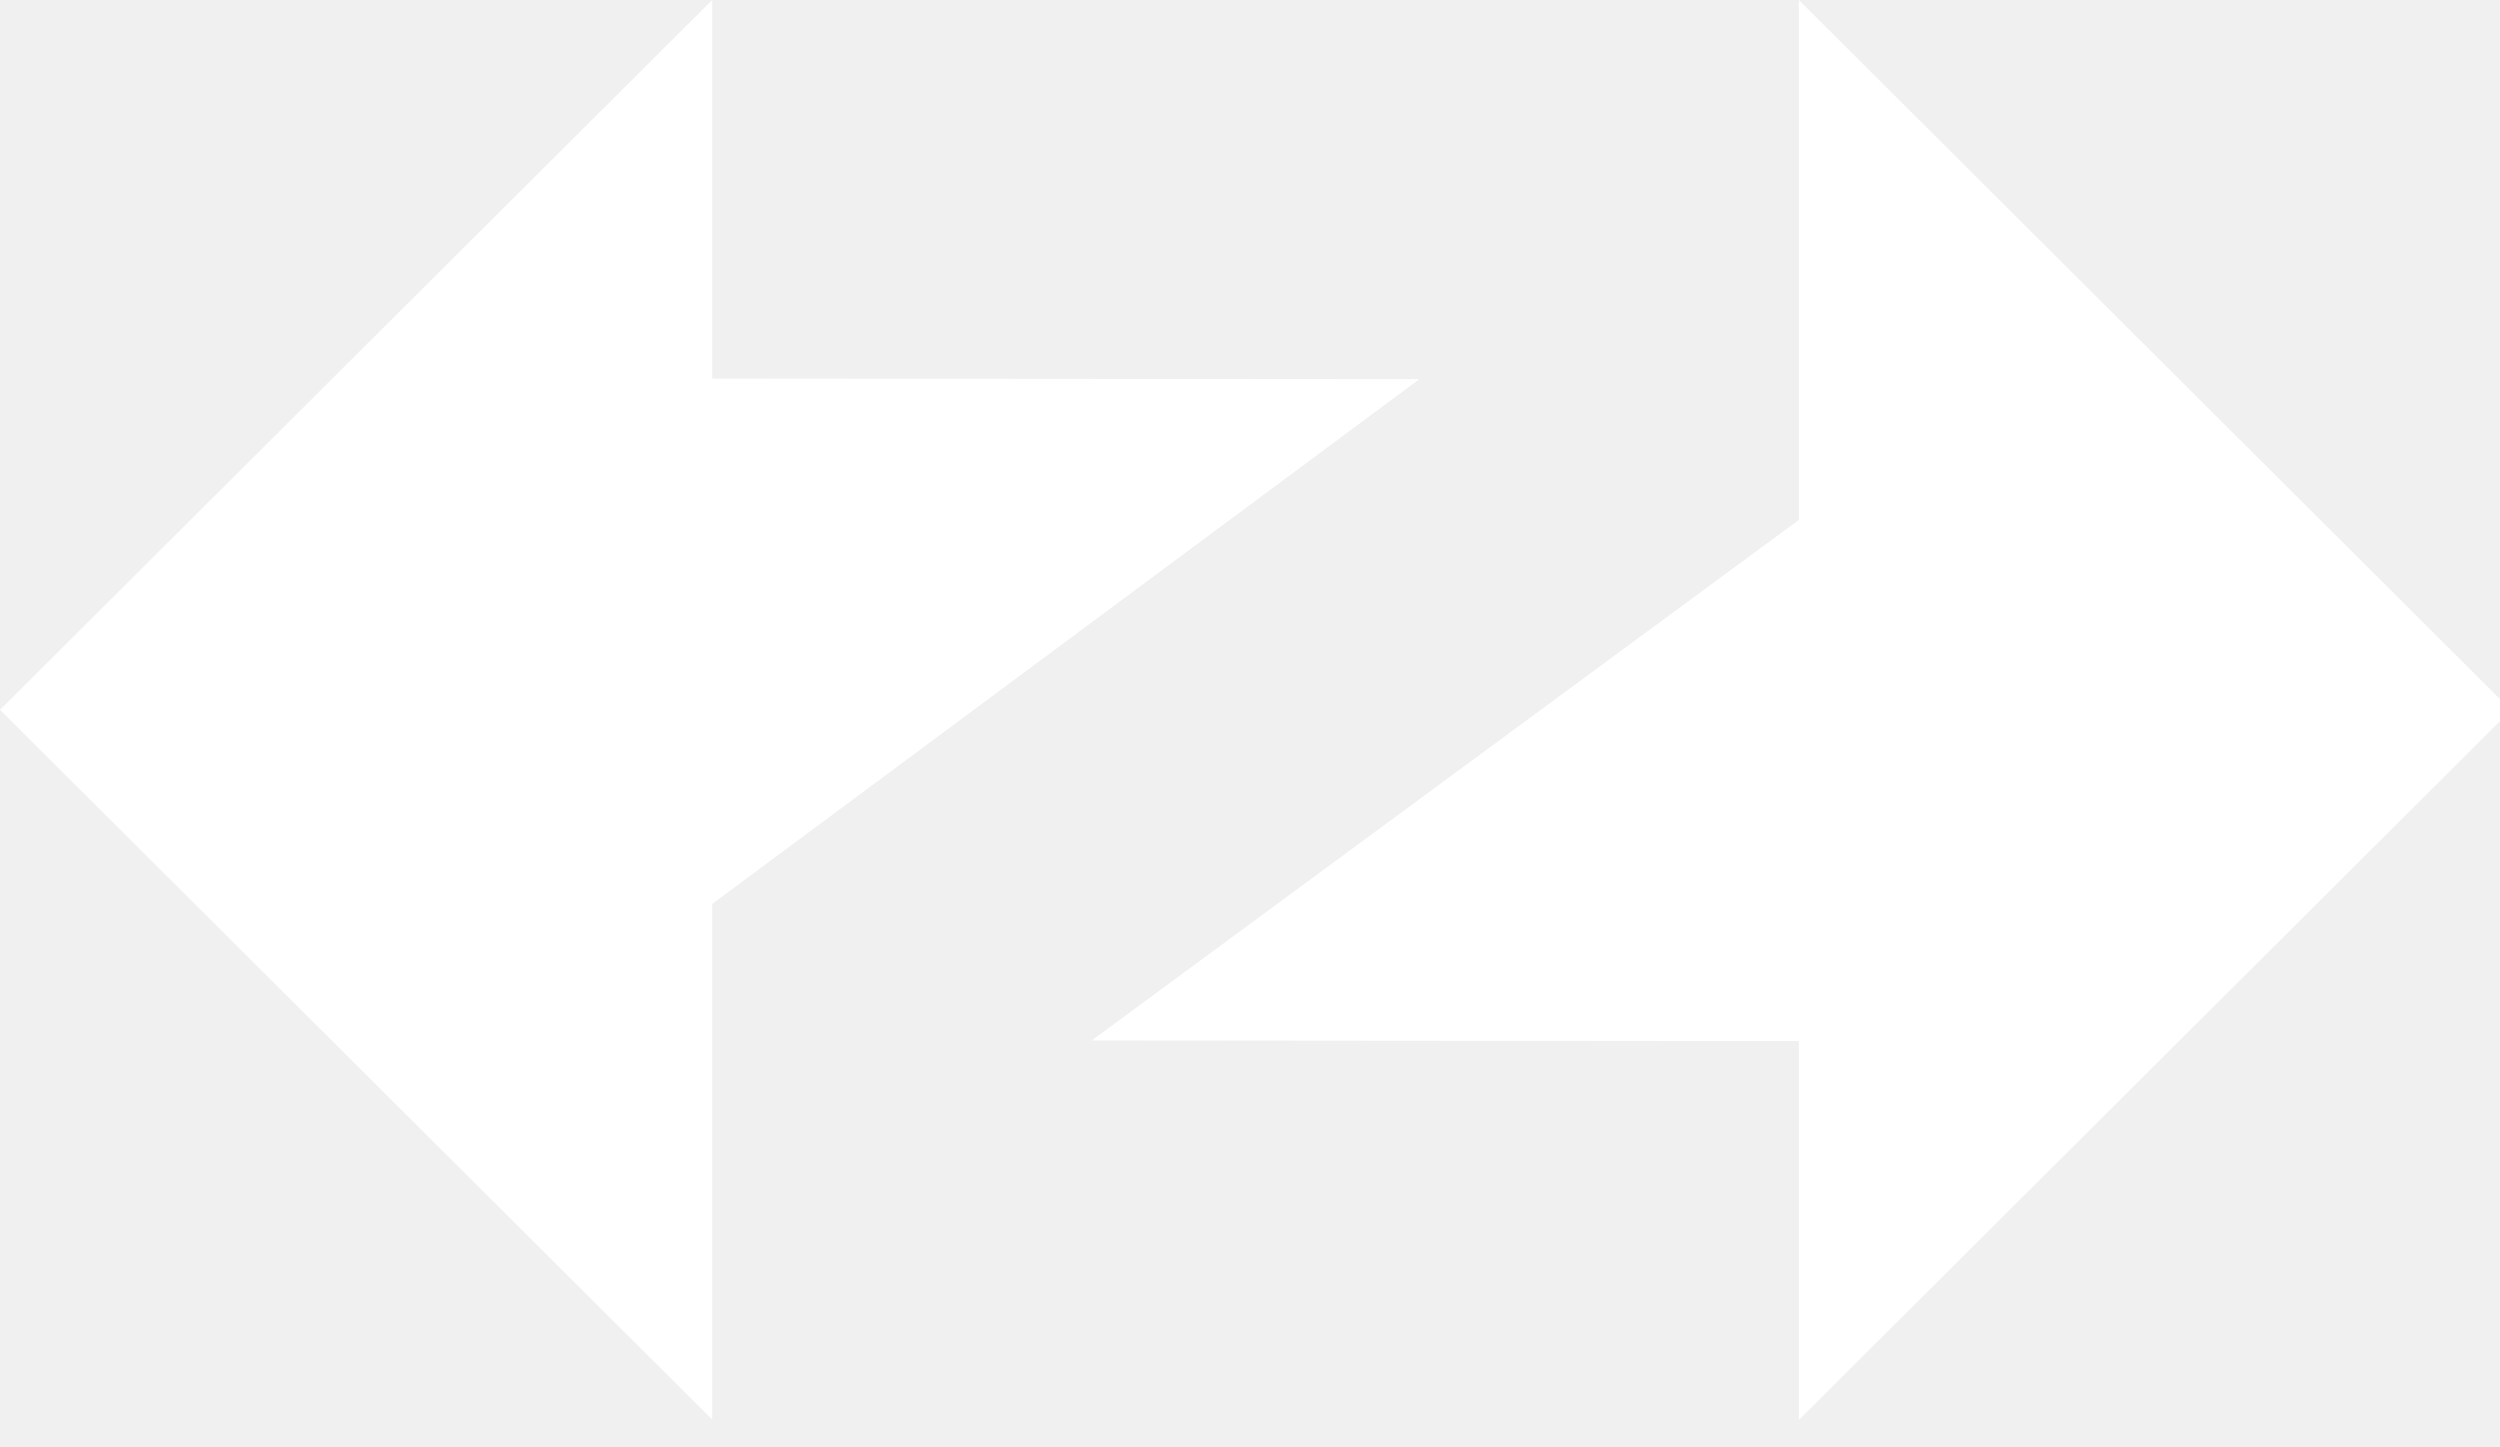
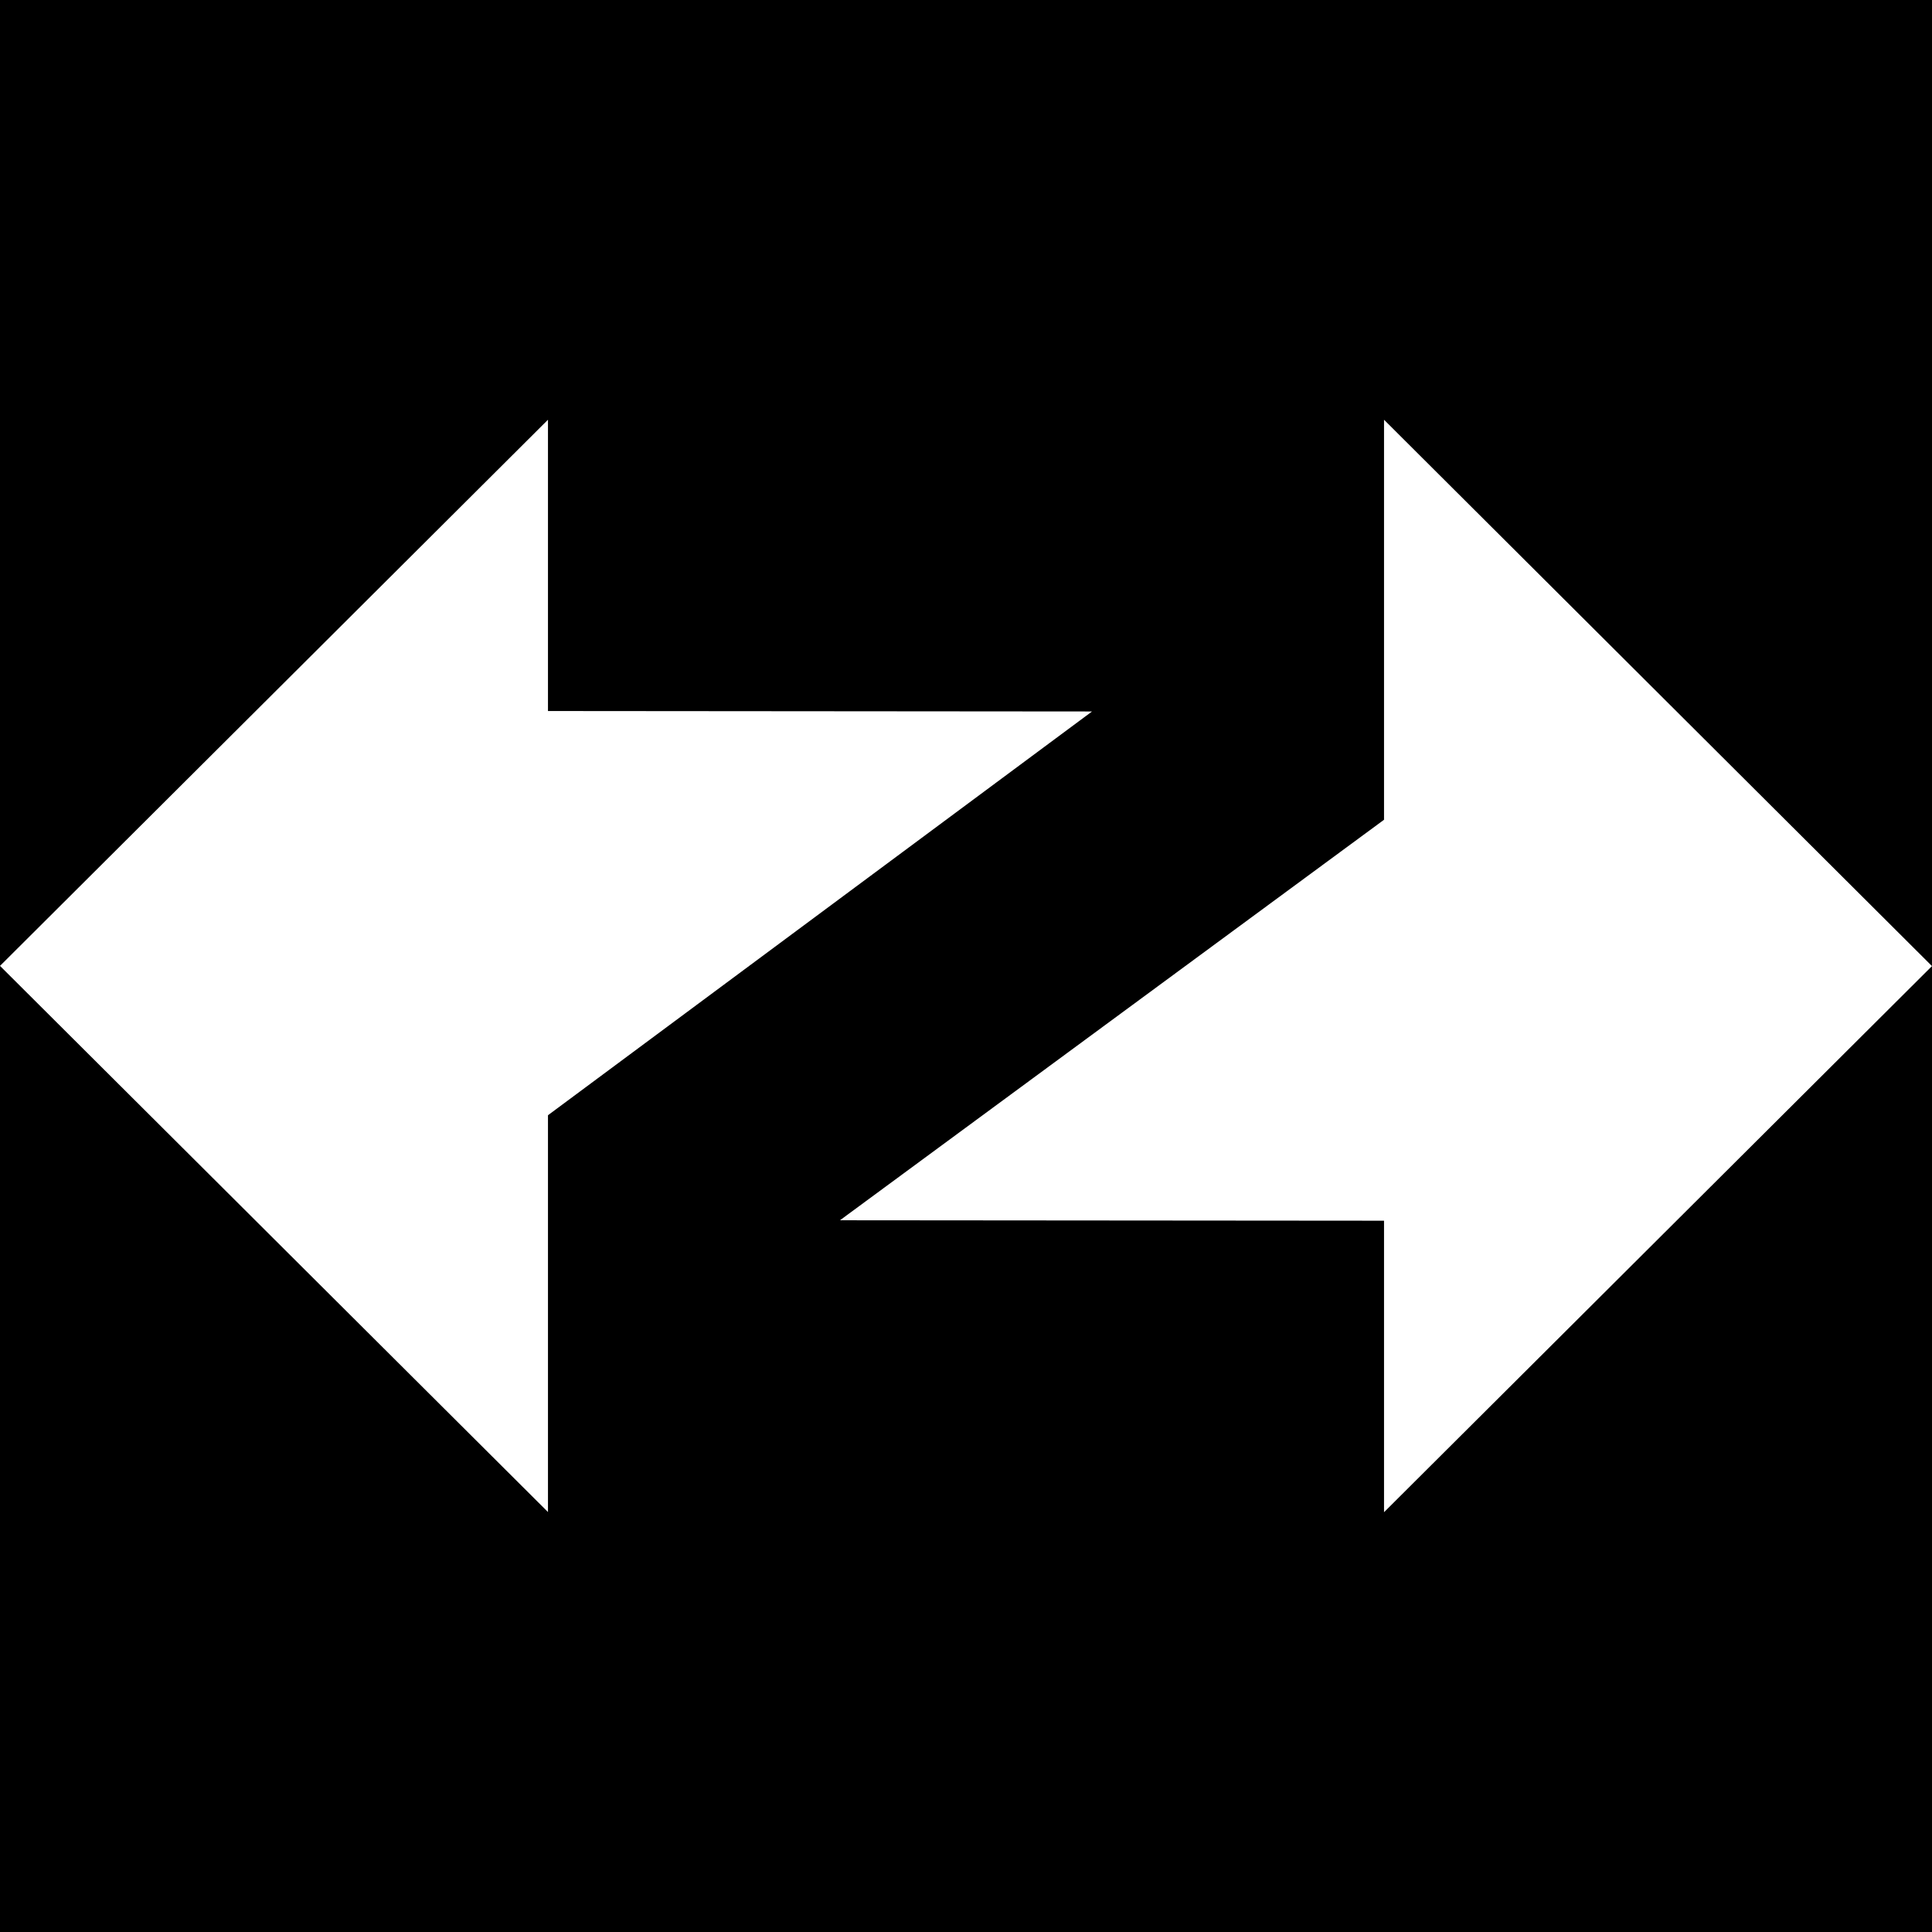
- <svg xmlns="http://www.w3.org/2000/svg" fill="none" viewBox="0 0 43.2 25">
-   <g mask="url(#mask0_104_1045)">
-     <path fill-rule="evenodd" clip-rule="evenodd" d="M43.391 12.271L31.084 0V8.984L18.865 17.979L31.084 17.99V24.537L43.391 12.271Z" fill="white" />
-     <path fill-rule="evenodd" clip-rule="evenodd" d="M0 12.266L12.307 24.531V15.62L24.526 6.552L12.307 6.542V0L0 12.266Z" fill="white" />
-   </g>
+ <svg xmlns="http://www.w3.org/2000/svg" width="43.391" height="43.391" fill="none">
+   <rect width="43.391" height="43.391" fill="#000" />
+   <path fill-rule="evenodd" clip-rule="evenodd" d="m43.391,21.698l-12.307,-12.271l0,8.984l-12.219,8.995l12.219,0.01l0,6.547l12.307,-12.266z" fill="white" />
+   <path fill-rule="evenodd" clip-rule="evenodd" d="m0,21.693l12.307,12.266l0,-8.912l12.219,-9.068l-12.219,-0.01l0,-6.542l-12.307,12.266z" fill="white" />
</svg>
